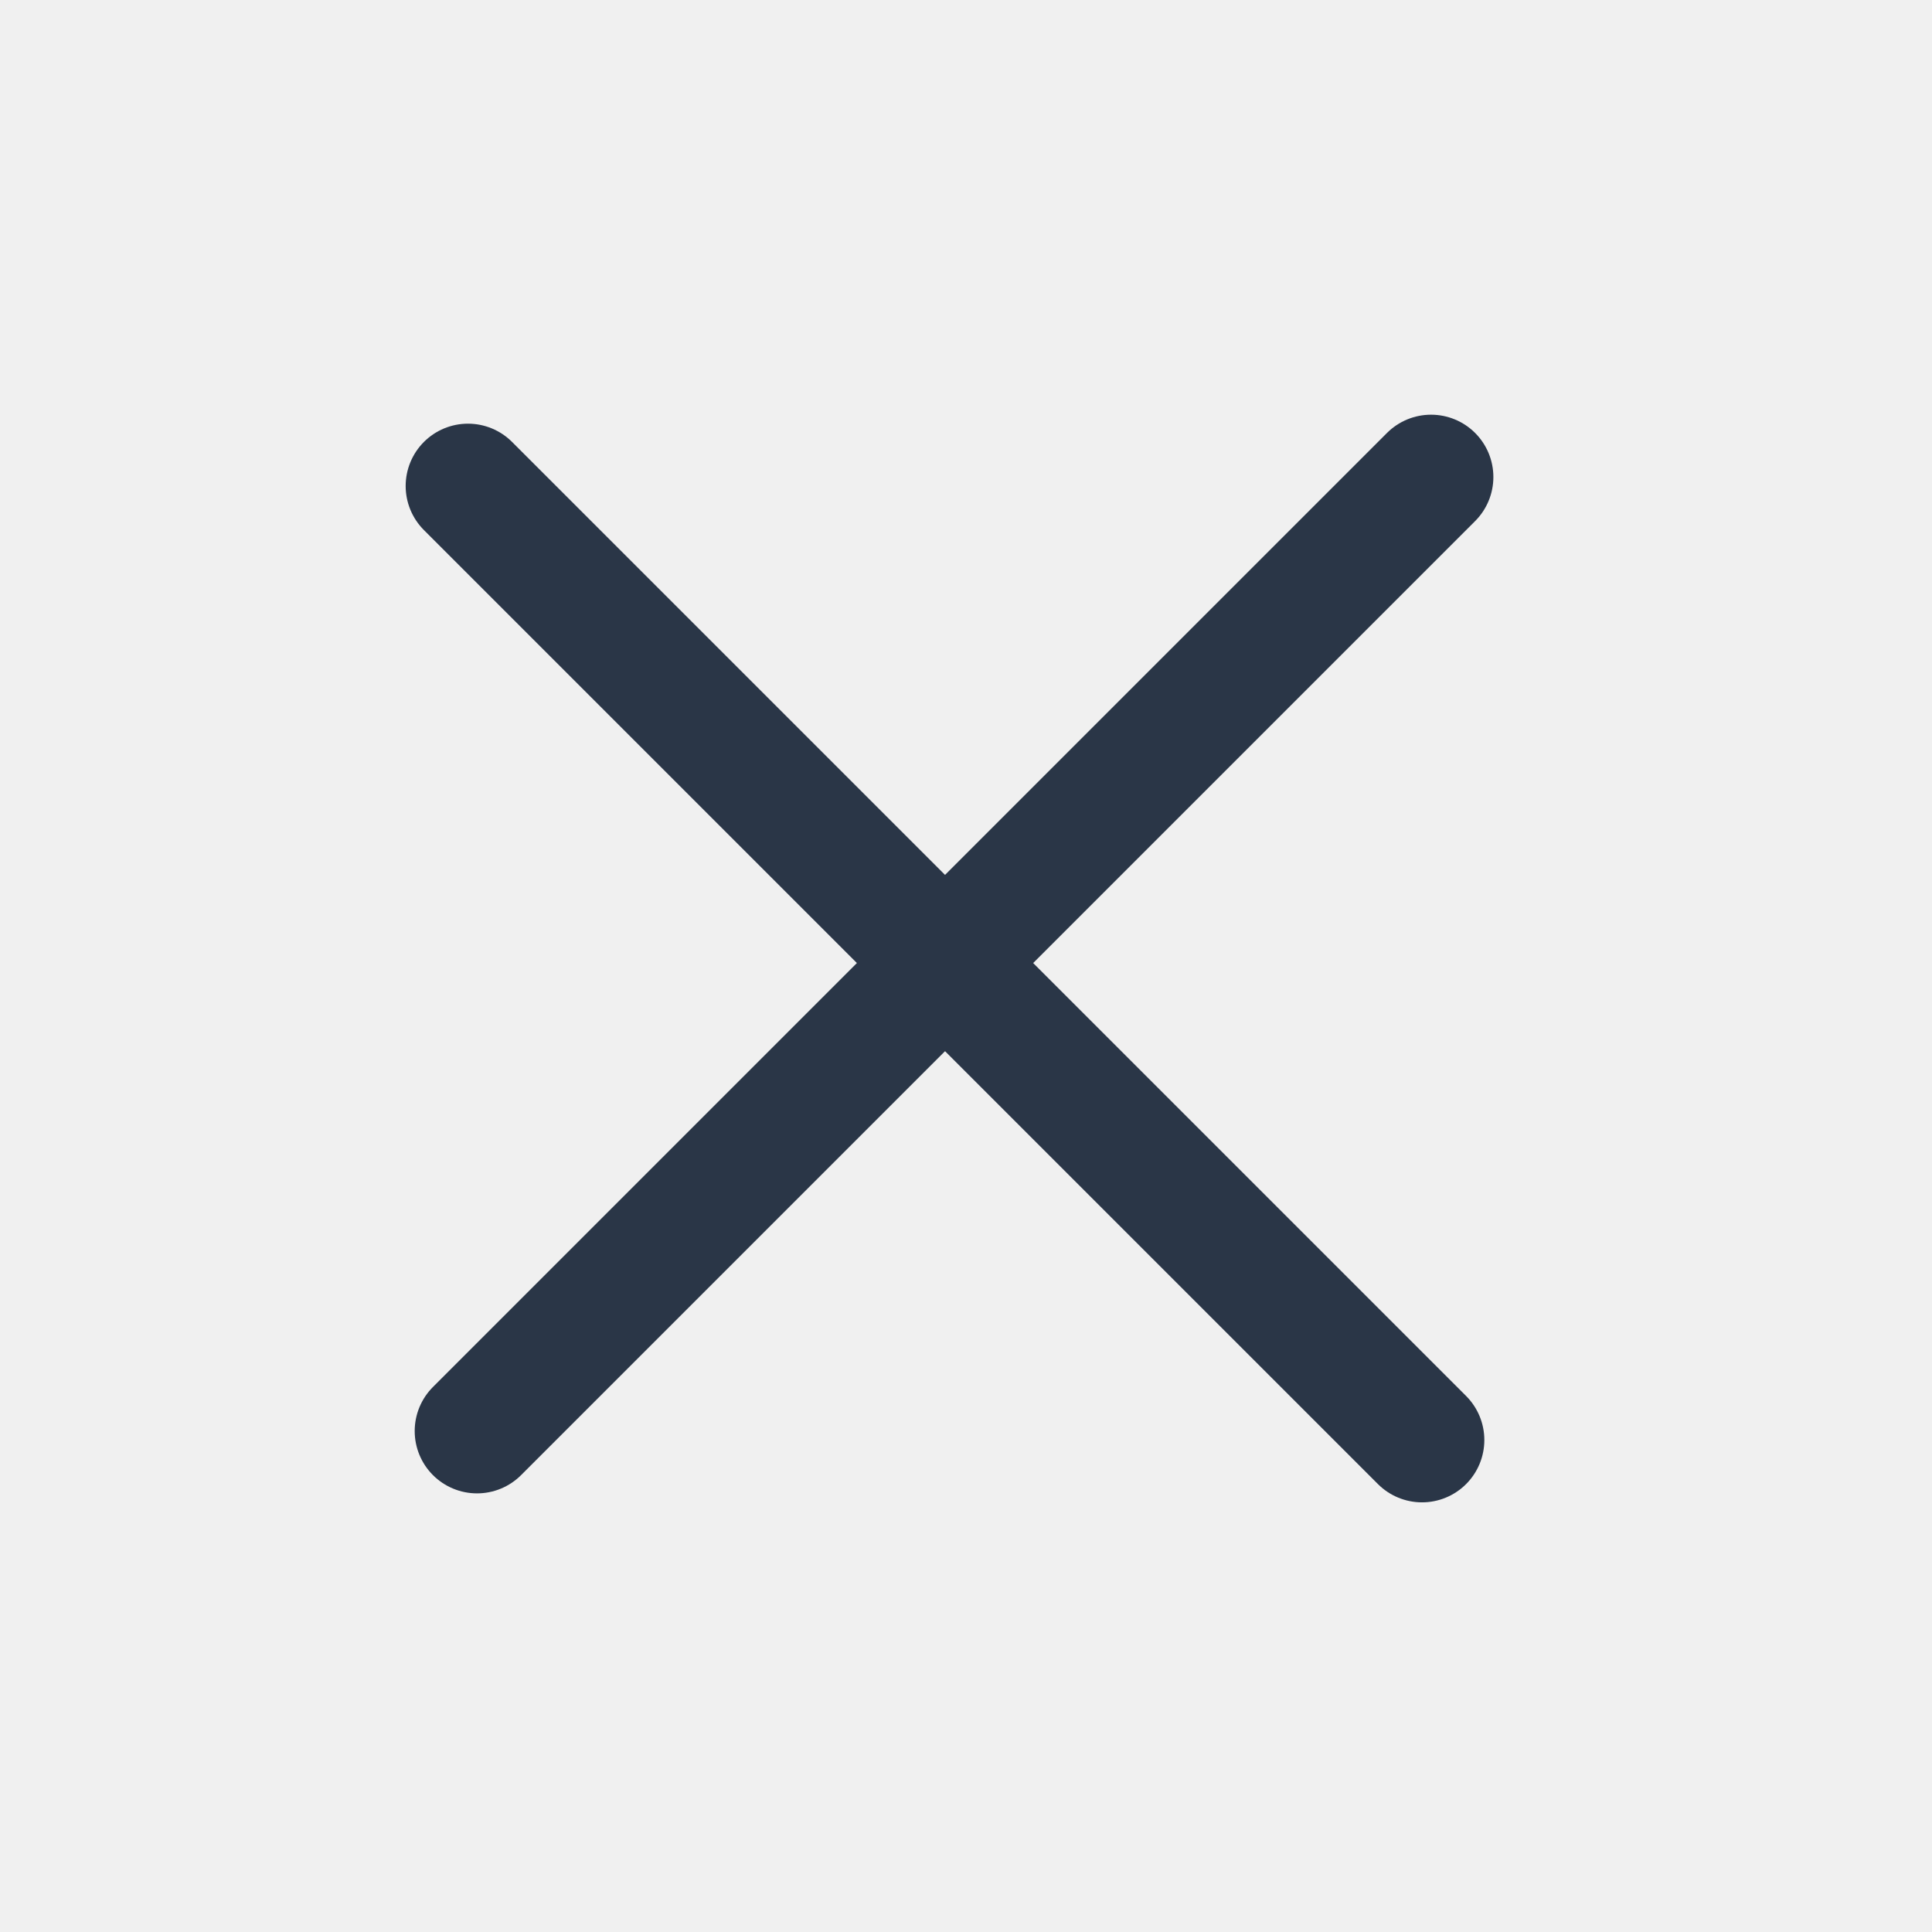
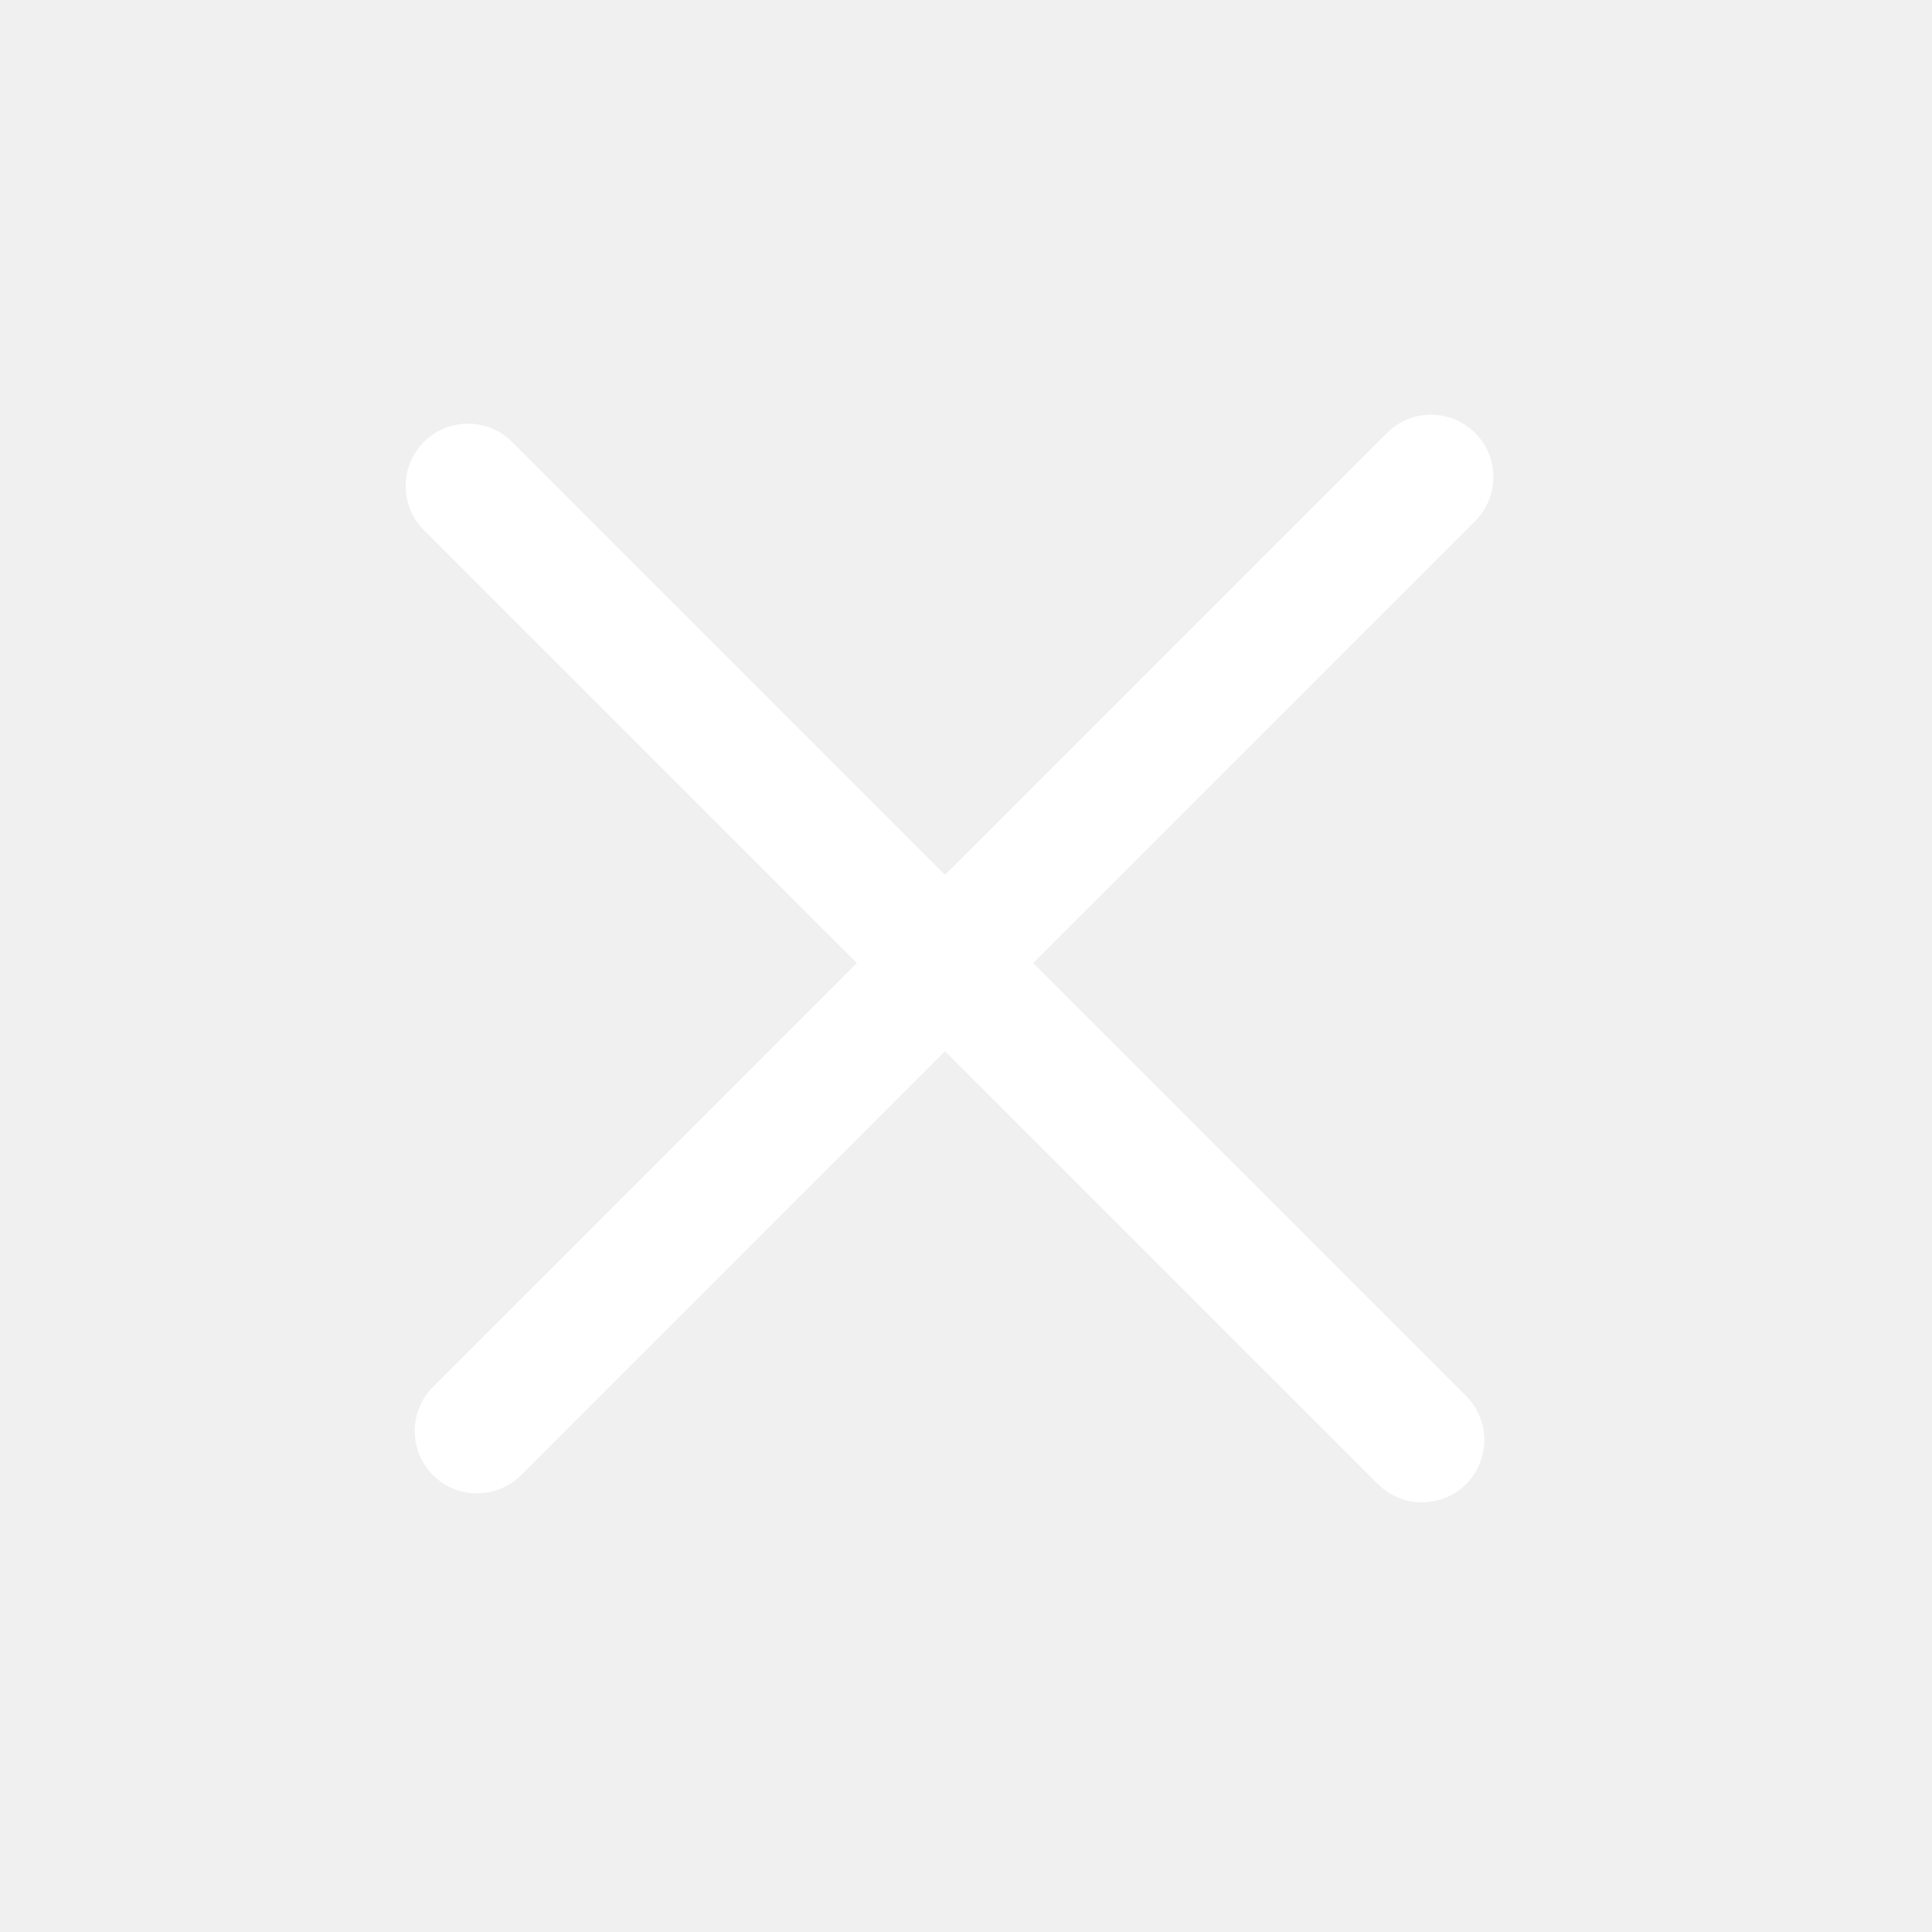
<svg xmlns="http://www.w3.org/2000/svg" width="31" height="31" viewBox="0 0 31 31" fill="none">
-   <path d="M22.962 7.654L7.654 22.962" stroke="#2A3647" stroke-width="2" stroke-linecap="round" />
-   <path d="M22.817 23.106L7.509 7.798" stroke="#2A3647" stroke-width="2" stroke-linecap="round" />
+   <path d="M22.962 7.654L7.654 22.962" stroke="#ffffff" stroke-width="2" stroke-linecap="round" />
+   <path d="M22.817 23.106L7.509 7.798" stroke="#ffffff" stroke-width="2" stroke-linecap="round" />
</svg>
